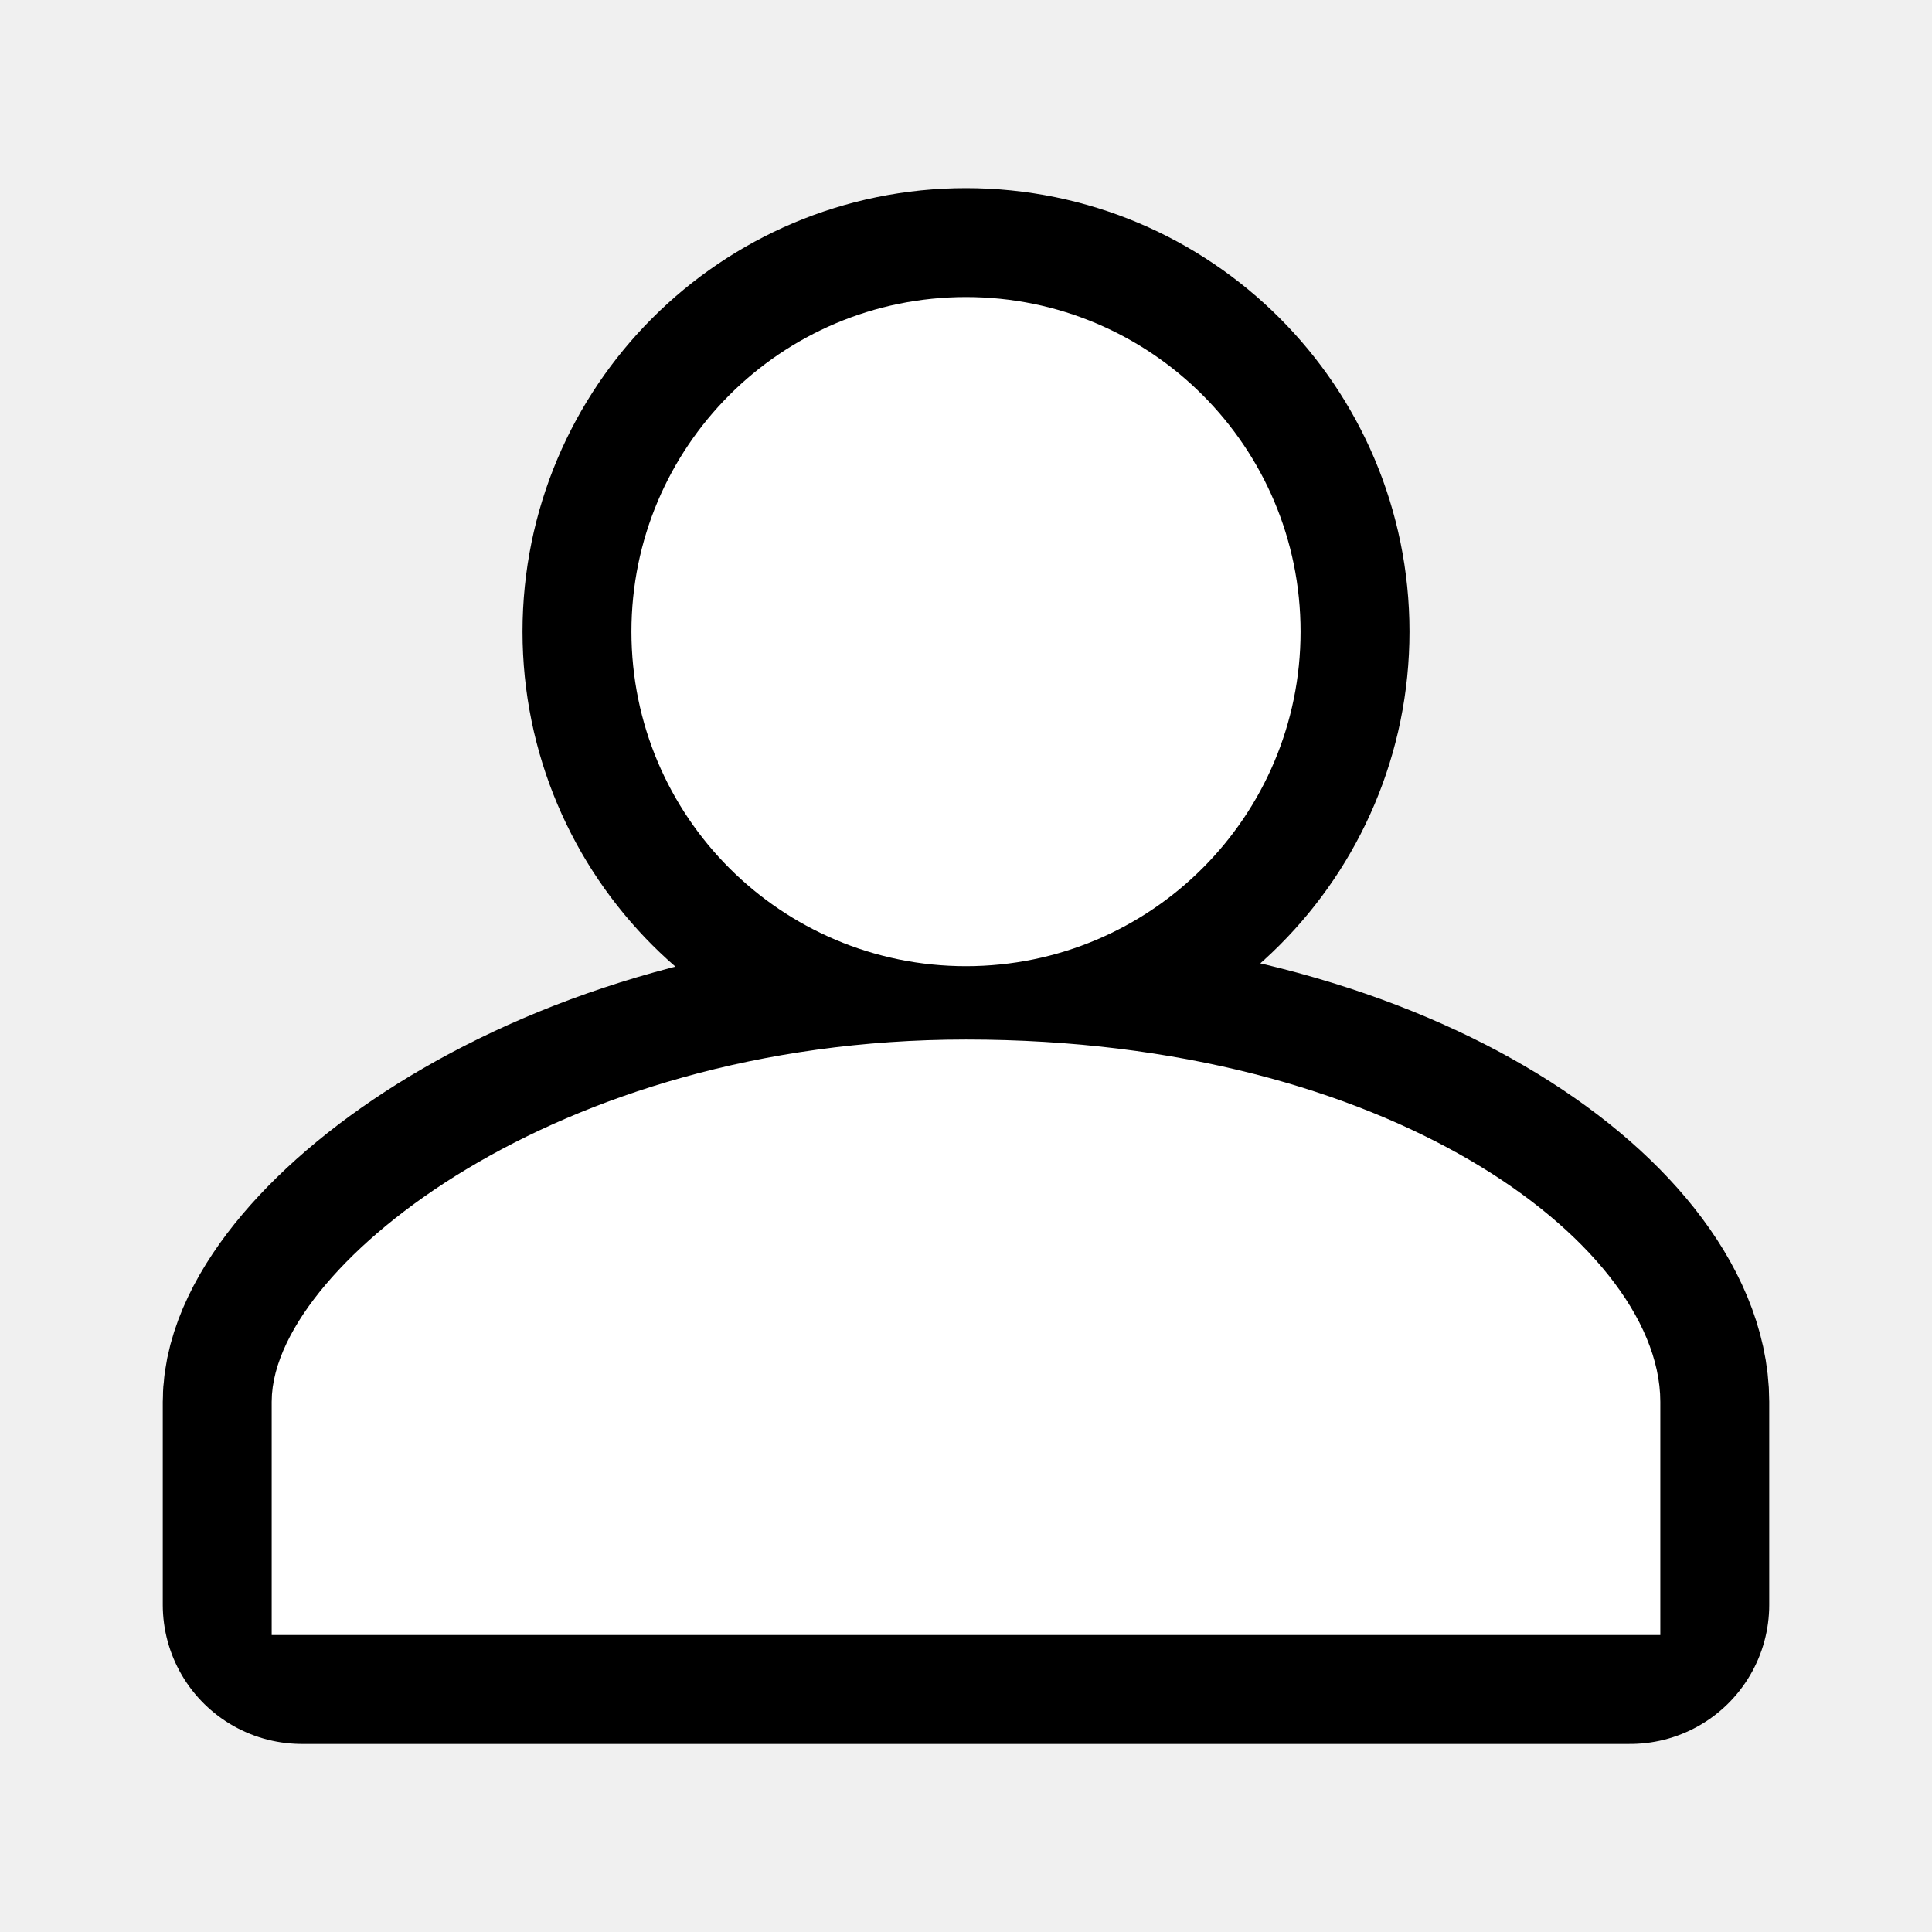
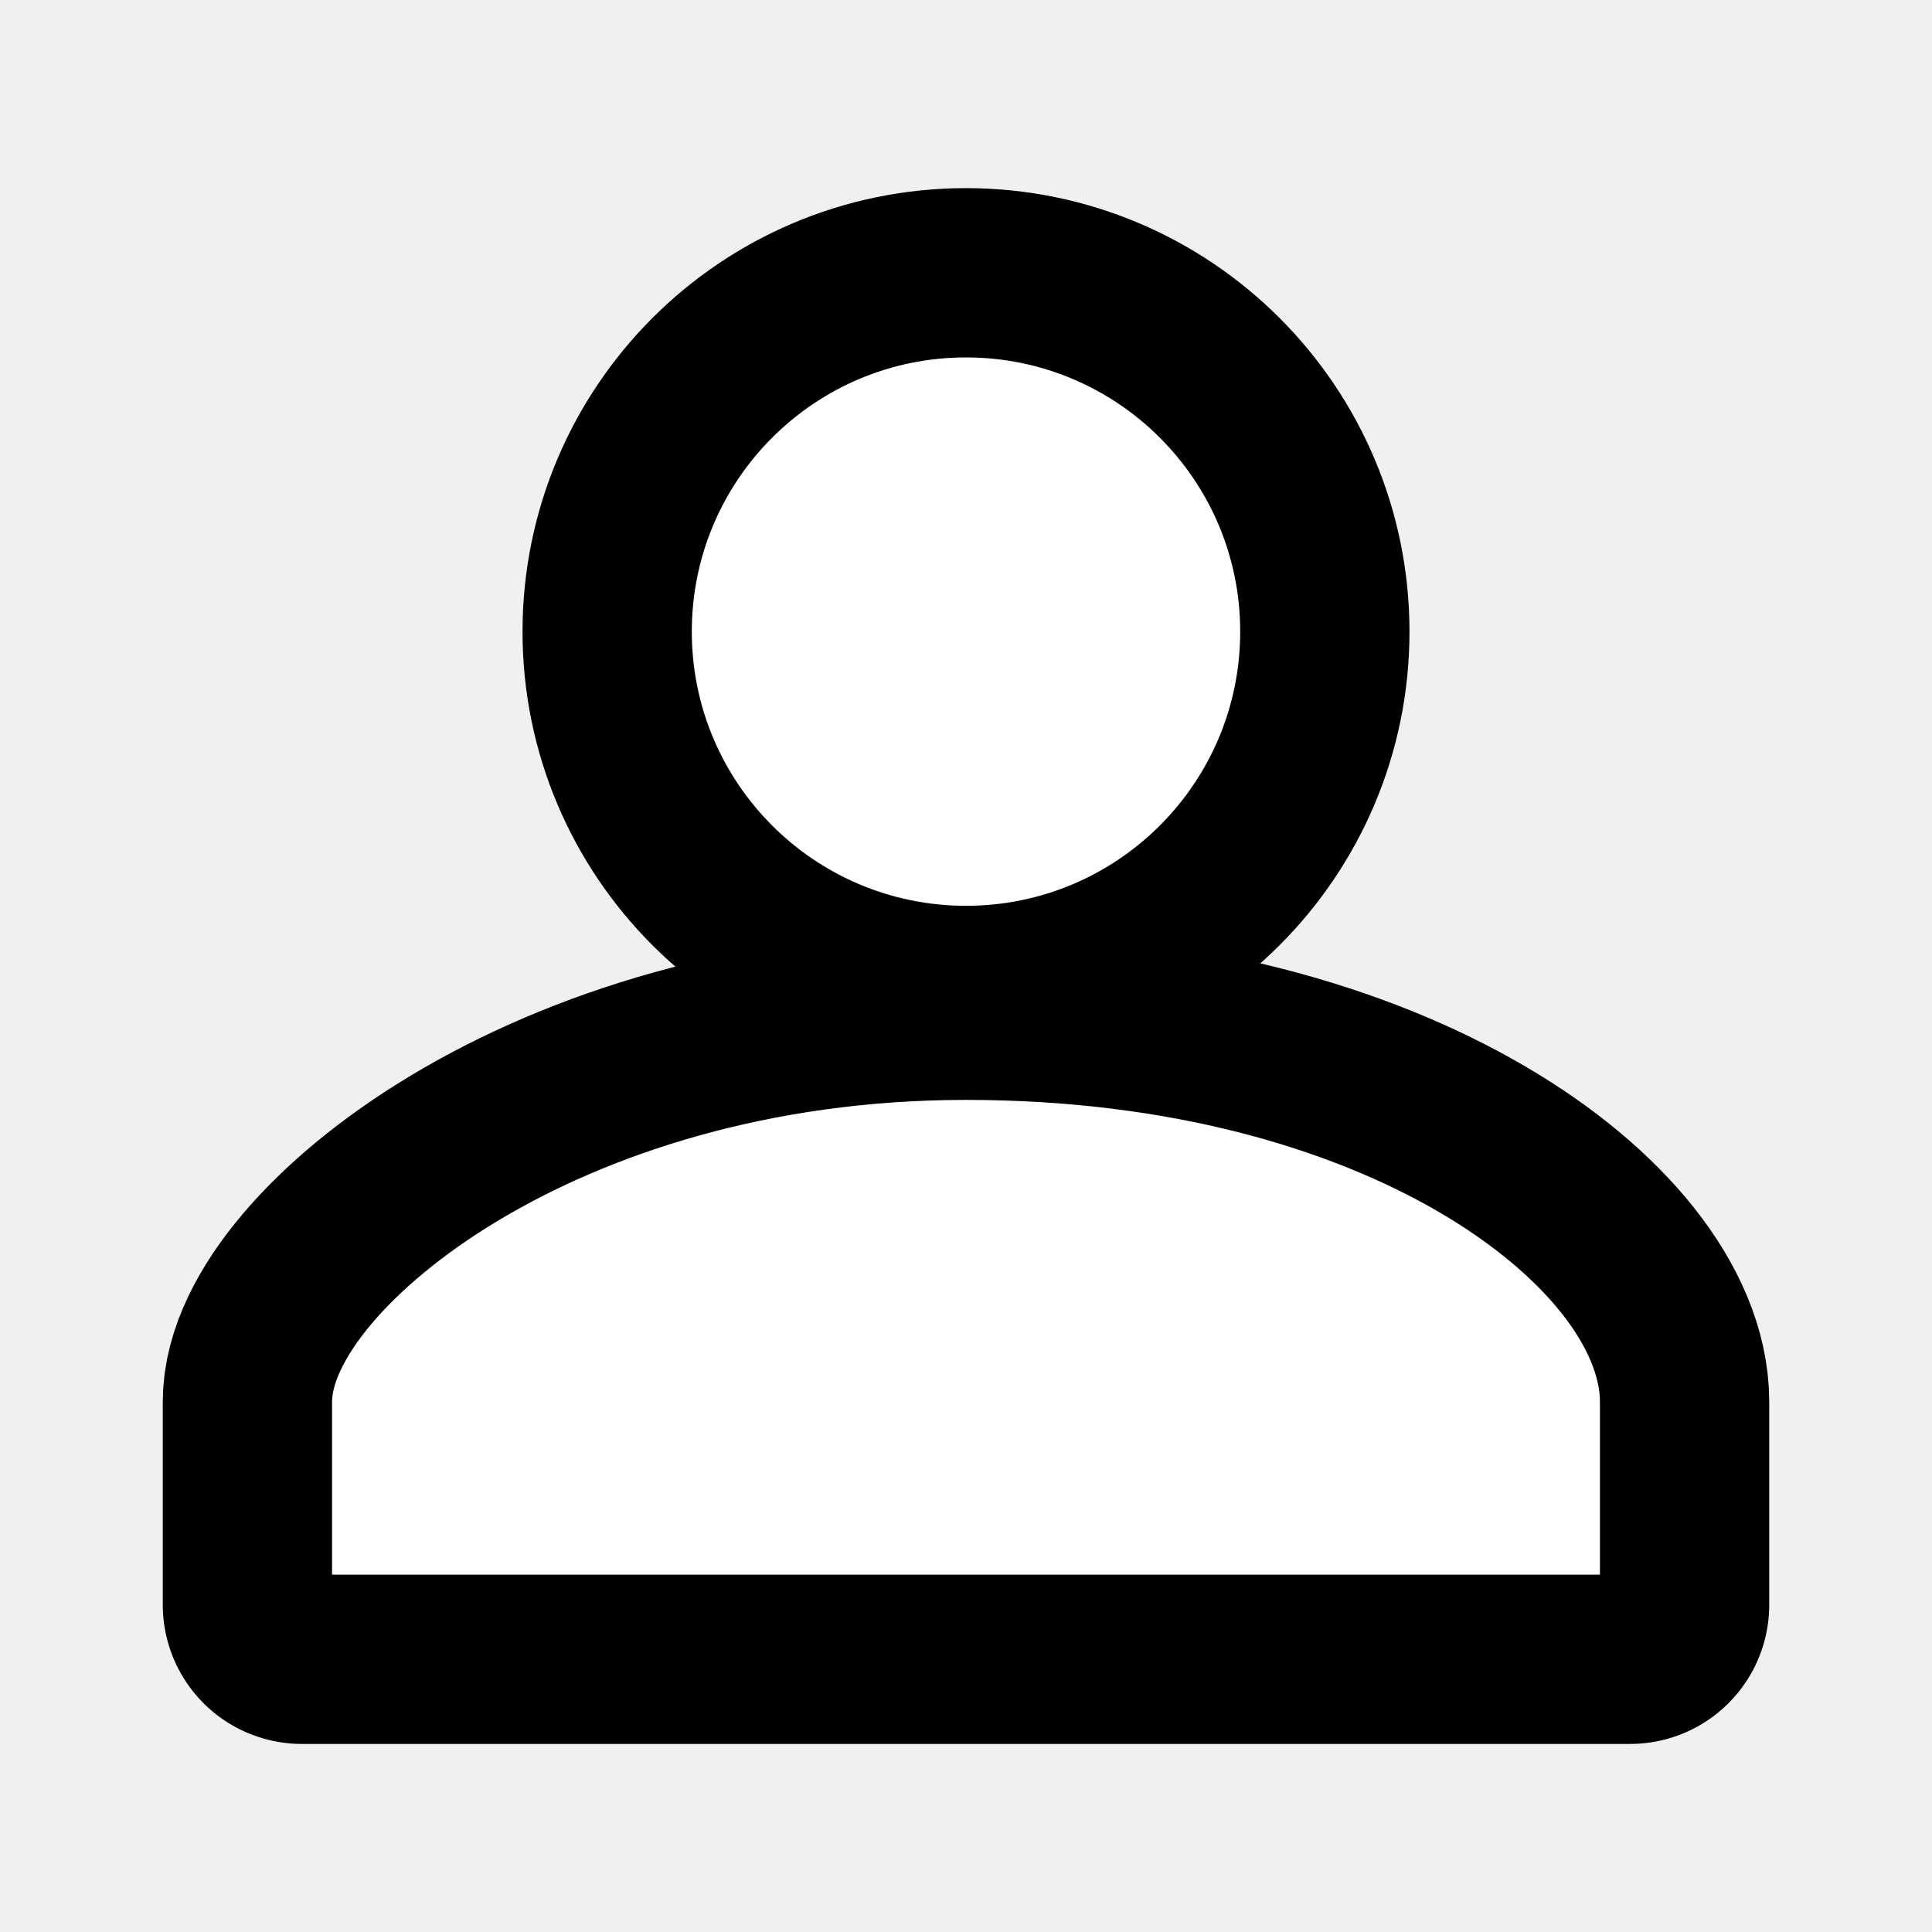
- <svg xmlns="http://www.w3.org/2000/svg" fill="#ffffff" width="800px" height="800px" viewBox="0 0 32 32" stroke="#ffffff">
+ <svg xmlns="http://www.w3.org/2000/svg" fill="#ffffff" width="800px" height="800px" viewBox="0 0 32 32" stroke="currentColor">
  <g id="SVGRepo_bgCarrier" stroke-width="0" />
-   <g id="SVGRepo_tracerCarrier" stroke-linecap="round" stroke-linejoin="round" stroke="#000000" stroke-width="4.608">
+   <g id="SVGRepo_tracerCarrier" stroke-linecap="round" stroke-linejoin="round" stroke="currentColor" stroke-width="4.608">
    <path d="M16 15.503A5.041 5.041 0 1 0 16 5.42a5.041 5.041 0 0 0 0 10.083zm0 2.215c-6.703 0-11 3.699-11 5.5v3.363h22v-3.363c0-2.178-4.068-5.5-11-5.5z" />
  </g>
  <g id="SVGRepo_iconCarrier">
    <path d="M16 15.503A5.041 5.041 0 1 0 16 5.42a5.041 5.041 0 0 0 0 10.083zm0 2.215c-6.703 0-11 3.699-11 5.5v3.363h22v-3.363c0-2.178-4.068-5.5-11-5.5z" />
  </g>
</svg>
